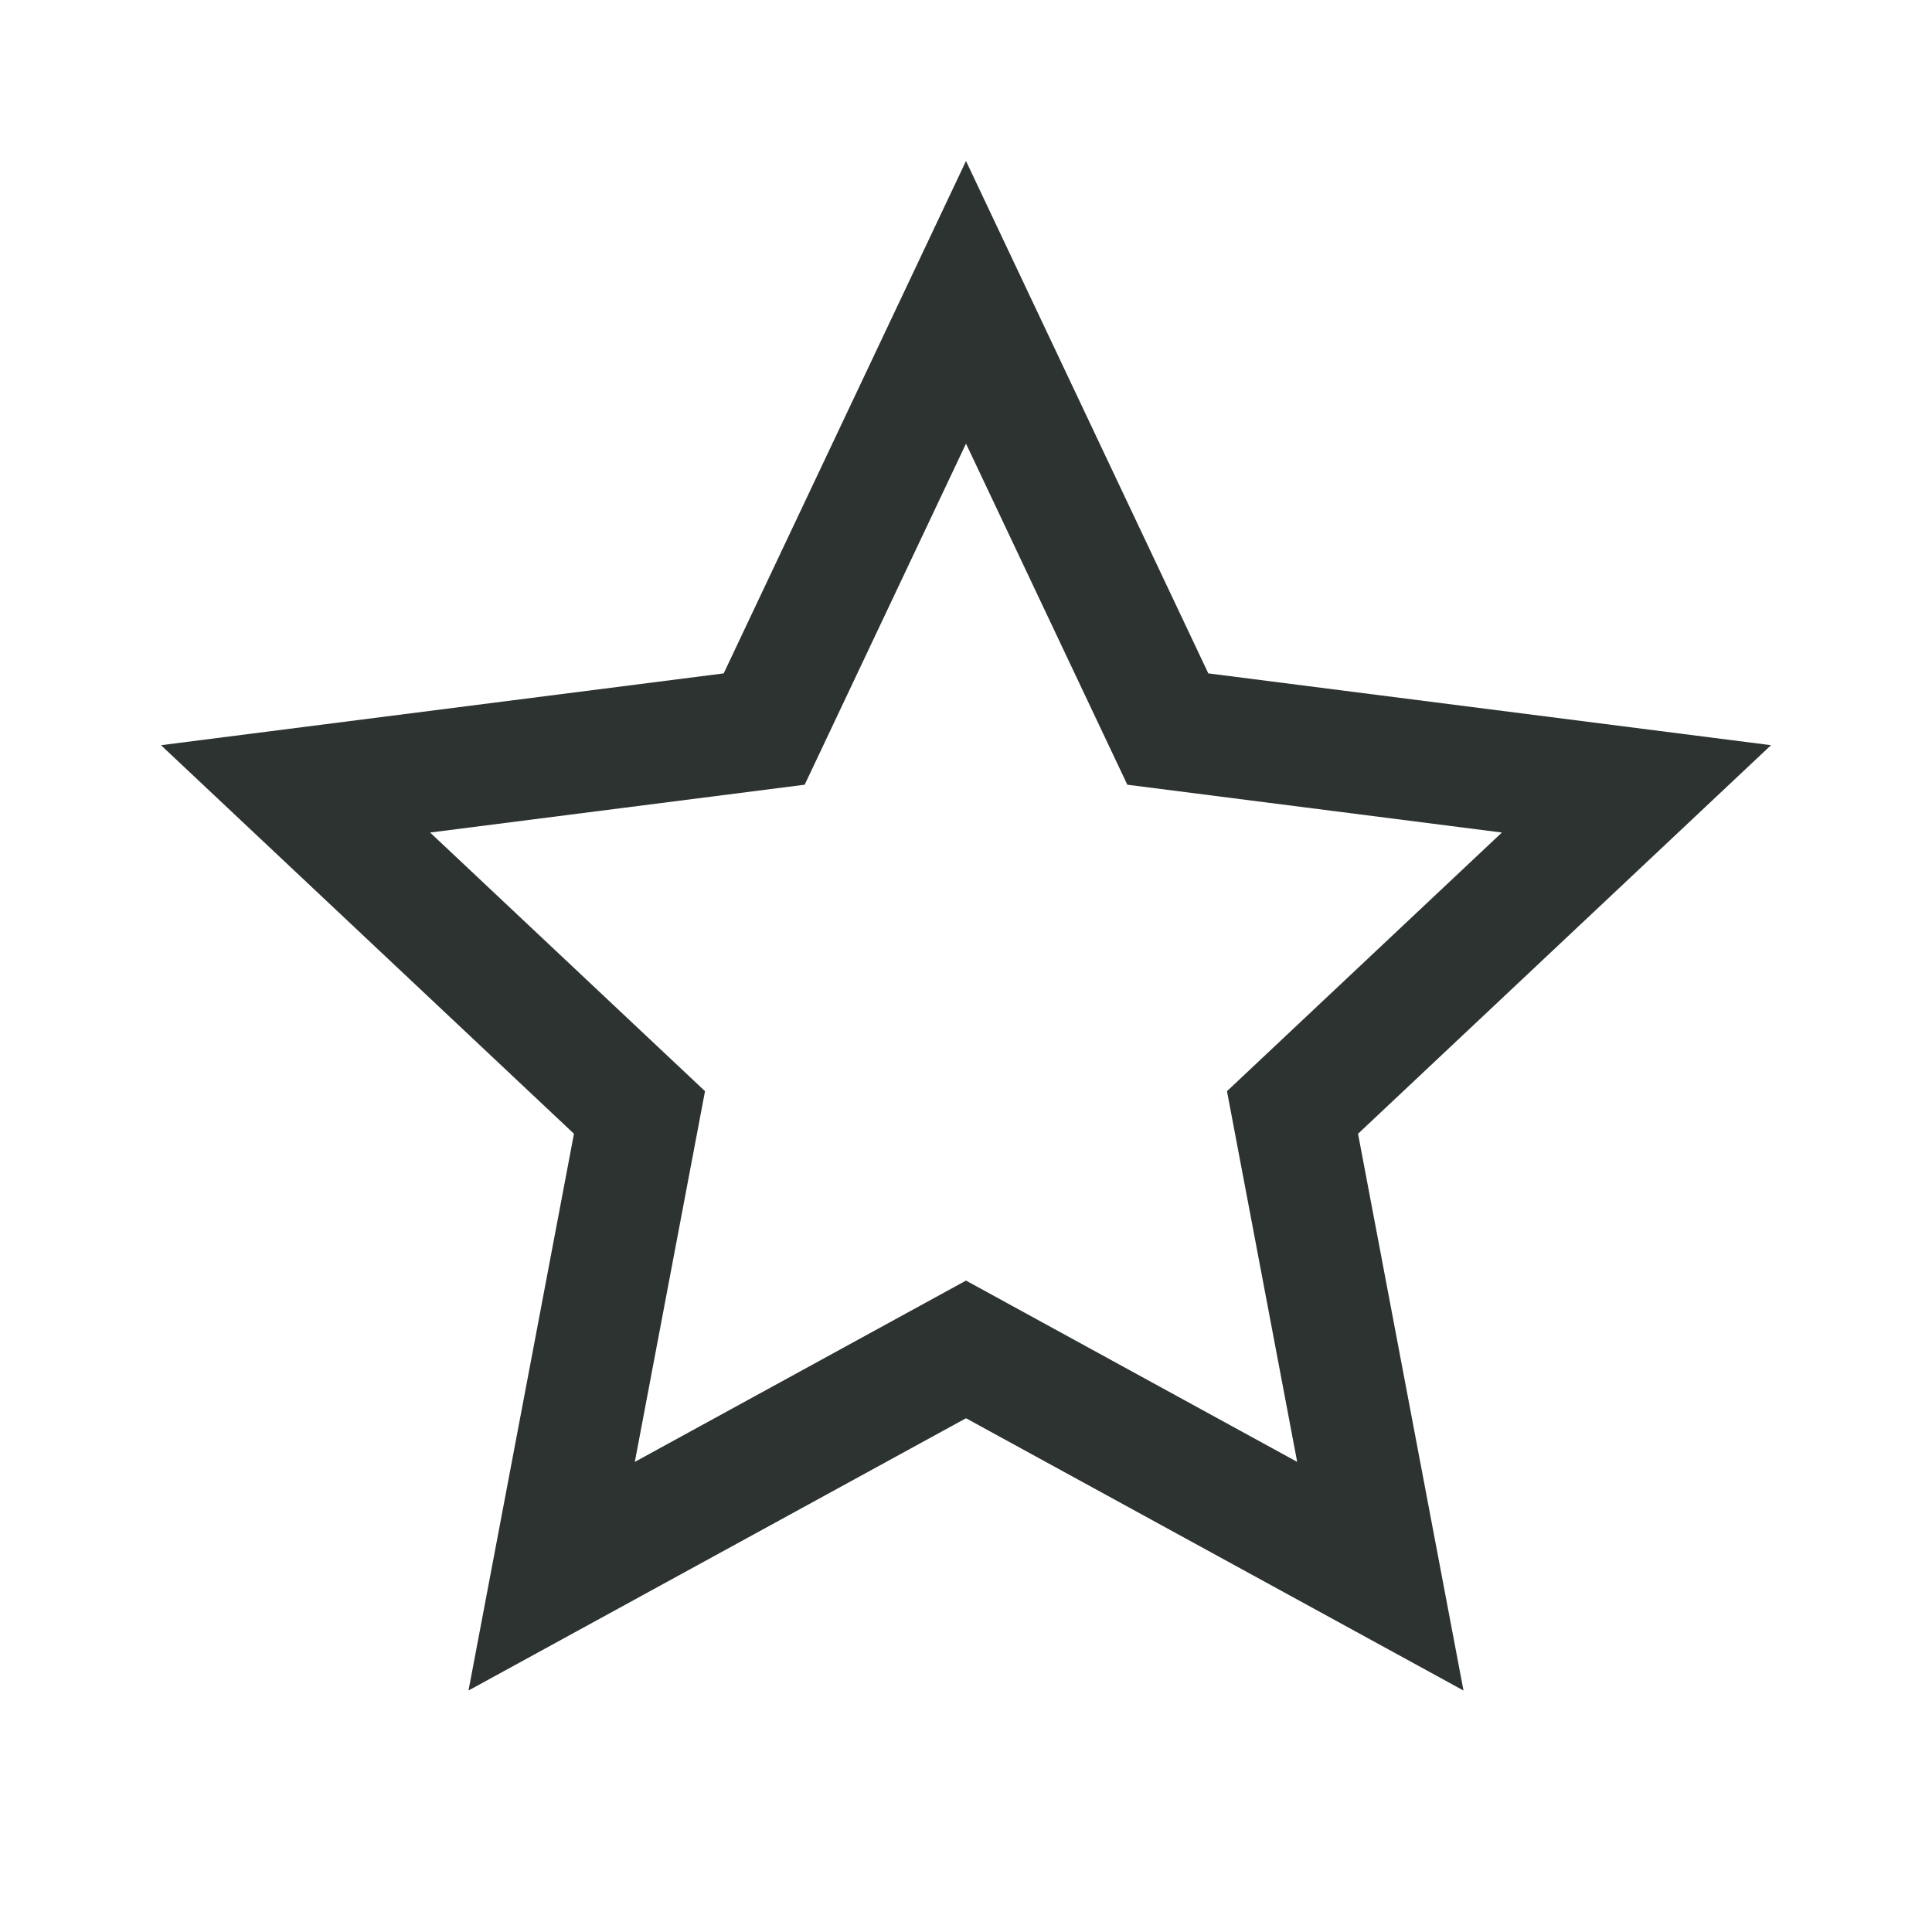
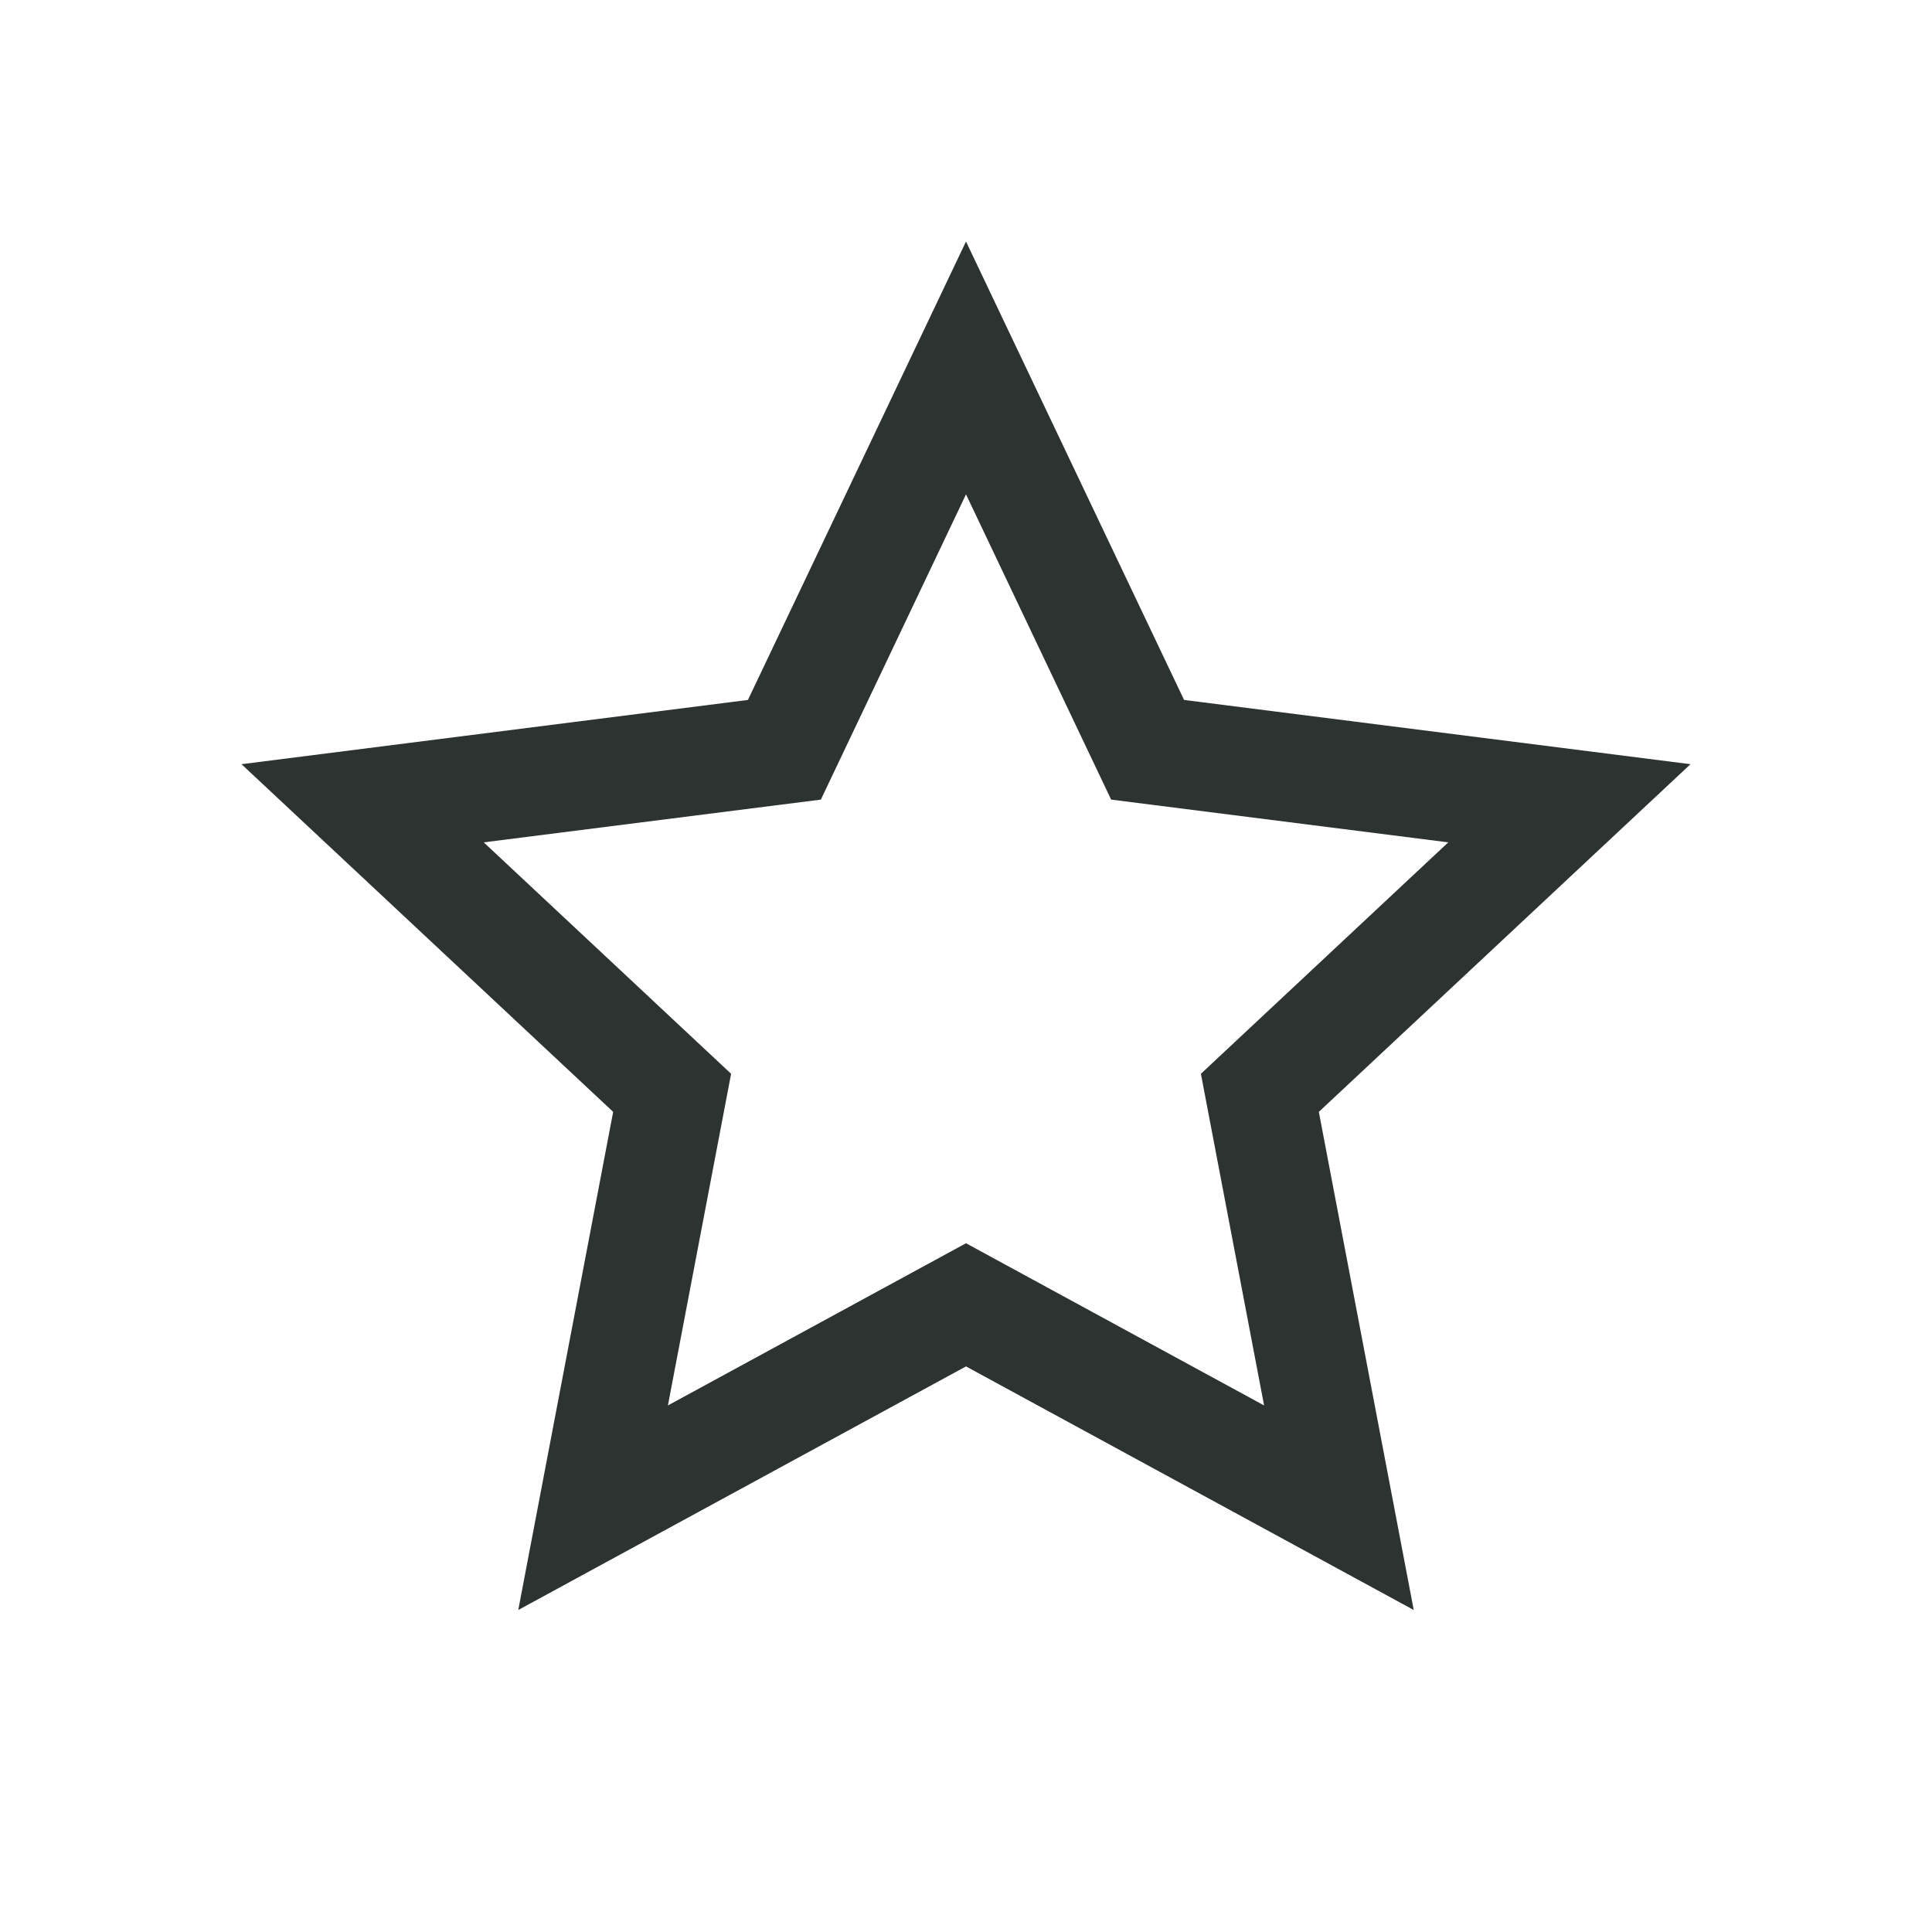
<svg xmlns="http://www.w3.org/2000/svg" width="24" height="24" viewBox="0 0 24 24" fill="none">
-   <path fill-rule="evenodd" clip-rule="evenodd" d="M12 2L15.01 8.365L22 9.257L16.87 14.084L18.18 21L12 17.618L5.82 21L7.13 14.084L2 9.257L8.99 8.365L12 2ZM12 5.511L9.996 9.748L5.343 10.342L8.758 13.555L7.886 18.16L12 15.908L16.114 18.16L15.242 13.555L18.657 10.342L14.004 9.748L12 5.511Z" fill="#2C3330" />
+   <path fill-rule="evenodd" clip-rule="evenodd" d="M12 3L14.709 8.695L21 9.493L16.383 13.812L17.562 20L12 16.974L6.438 20L7.617 13.812L3 9.493L9.291 8.695L12 3ZM12 6.141L10.197 9.933L6.009 10.464L9.082 13.339L8.297 17.459L12 15.444L15.703 17.459L14.918 13.339L17.991 10.464L13.803 9.933L12 6.141Z" fill="#2C3330" />
</svg>
